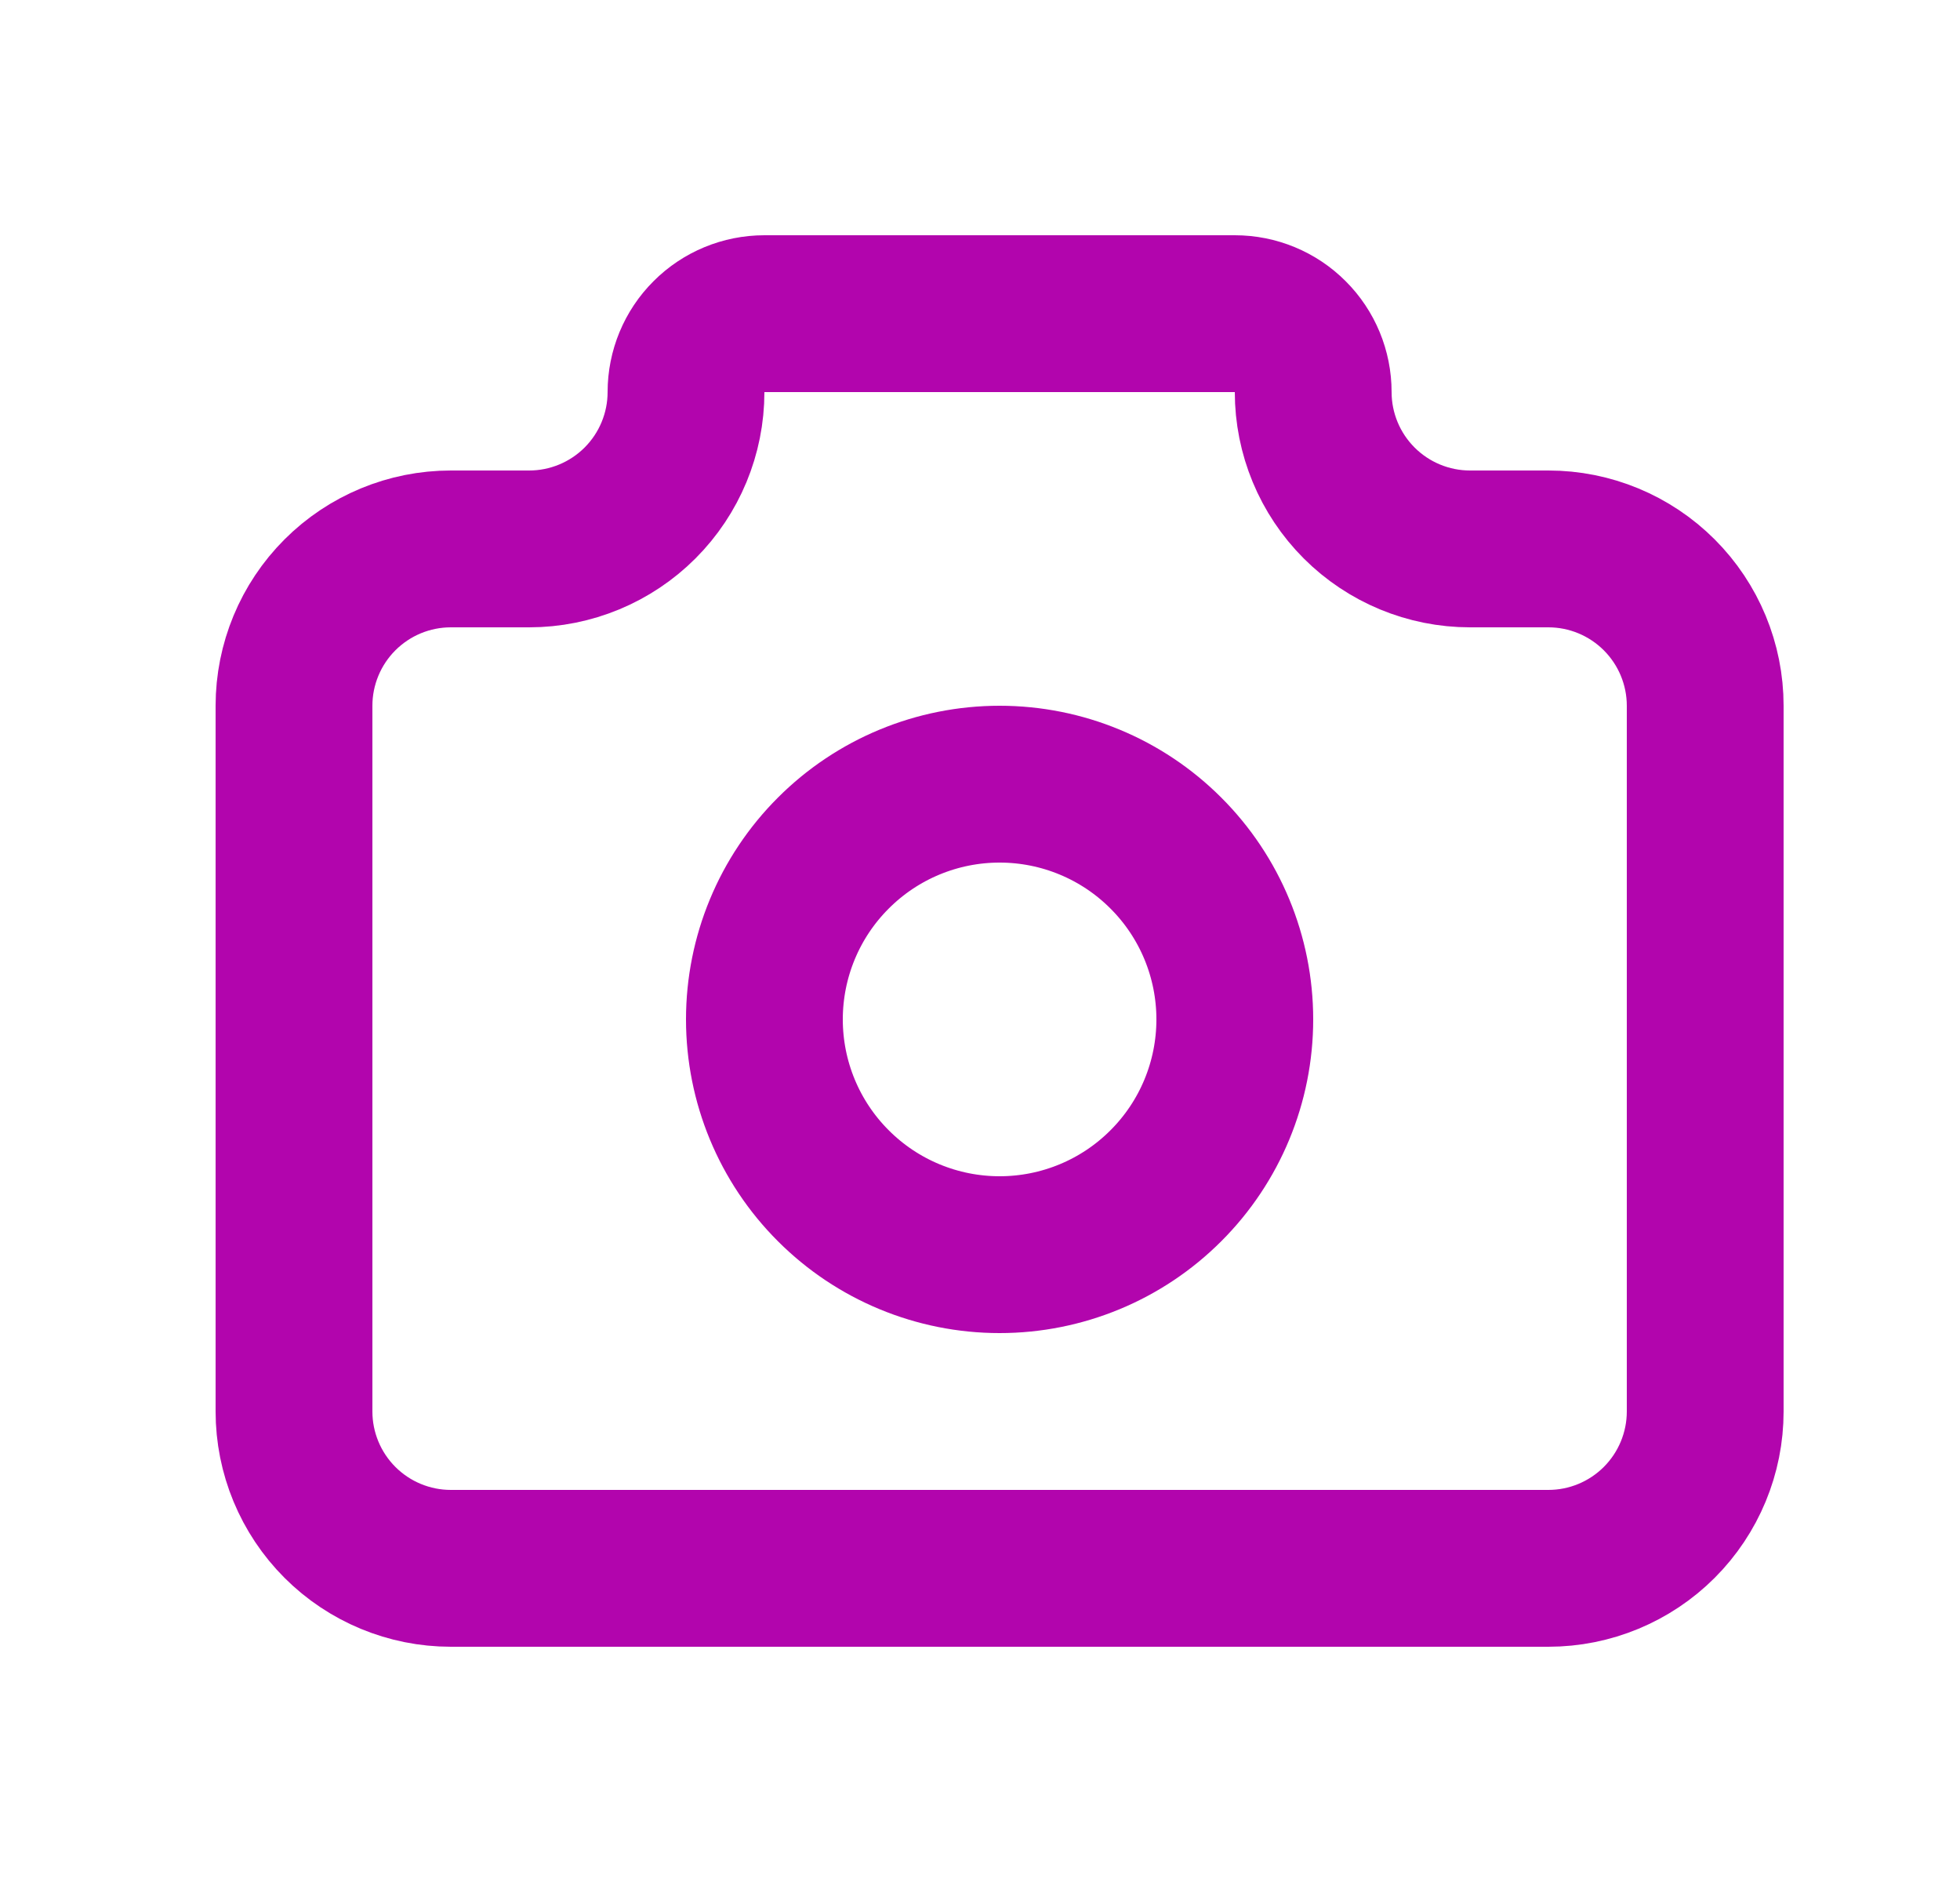
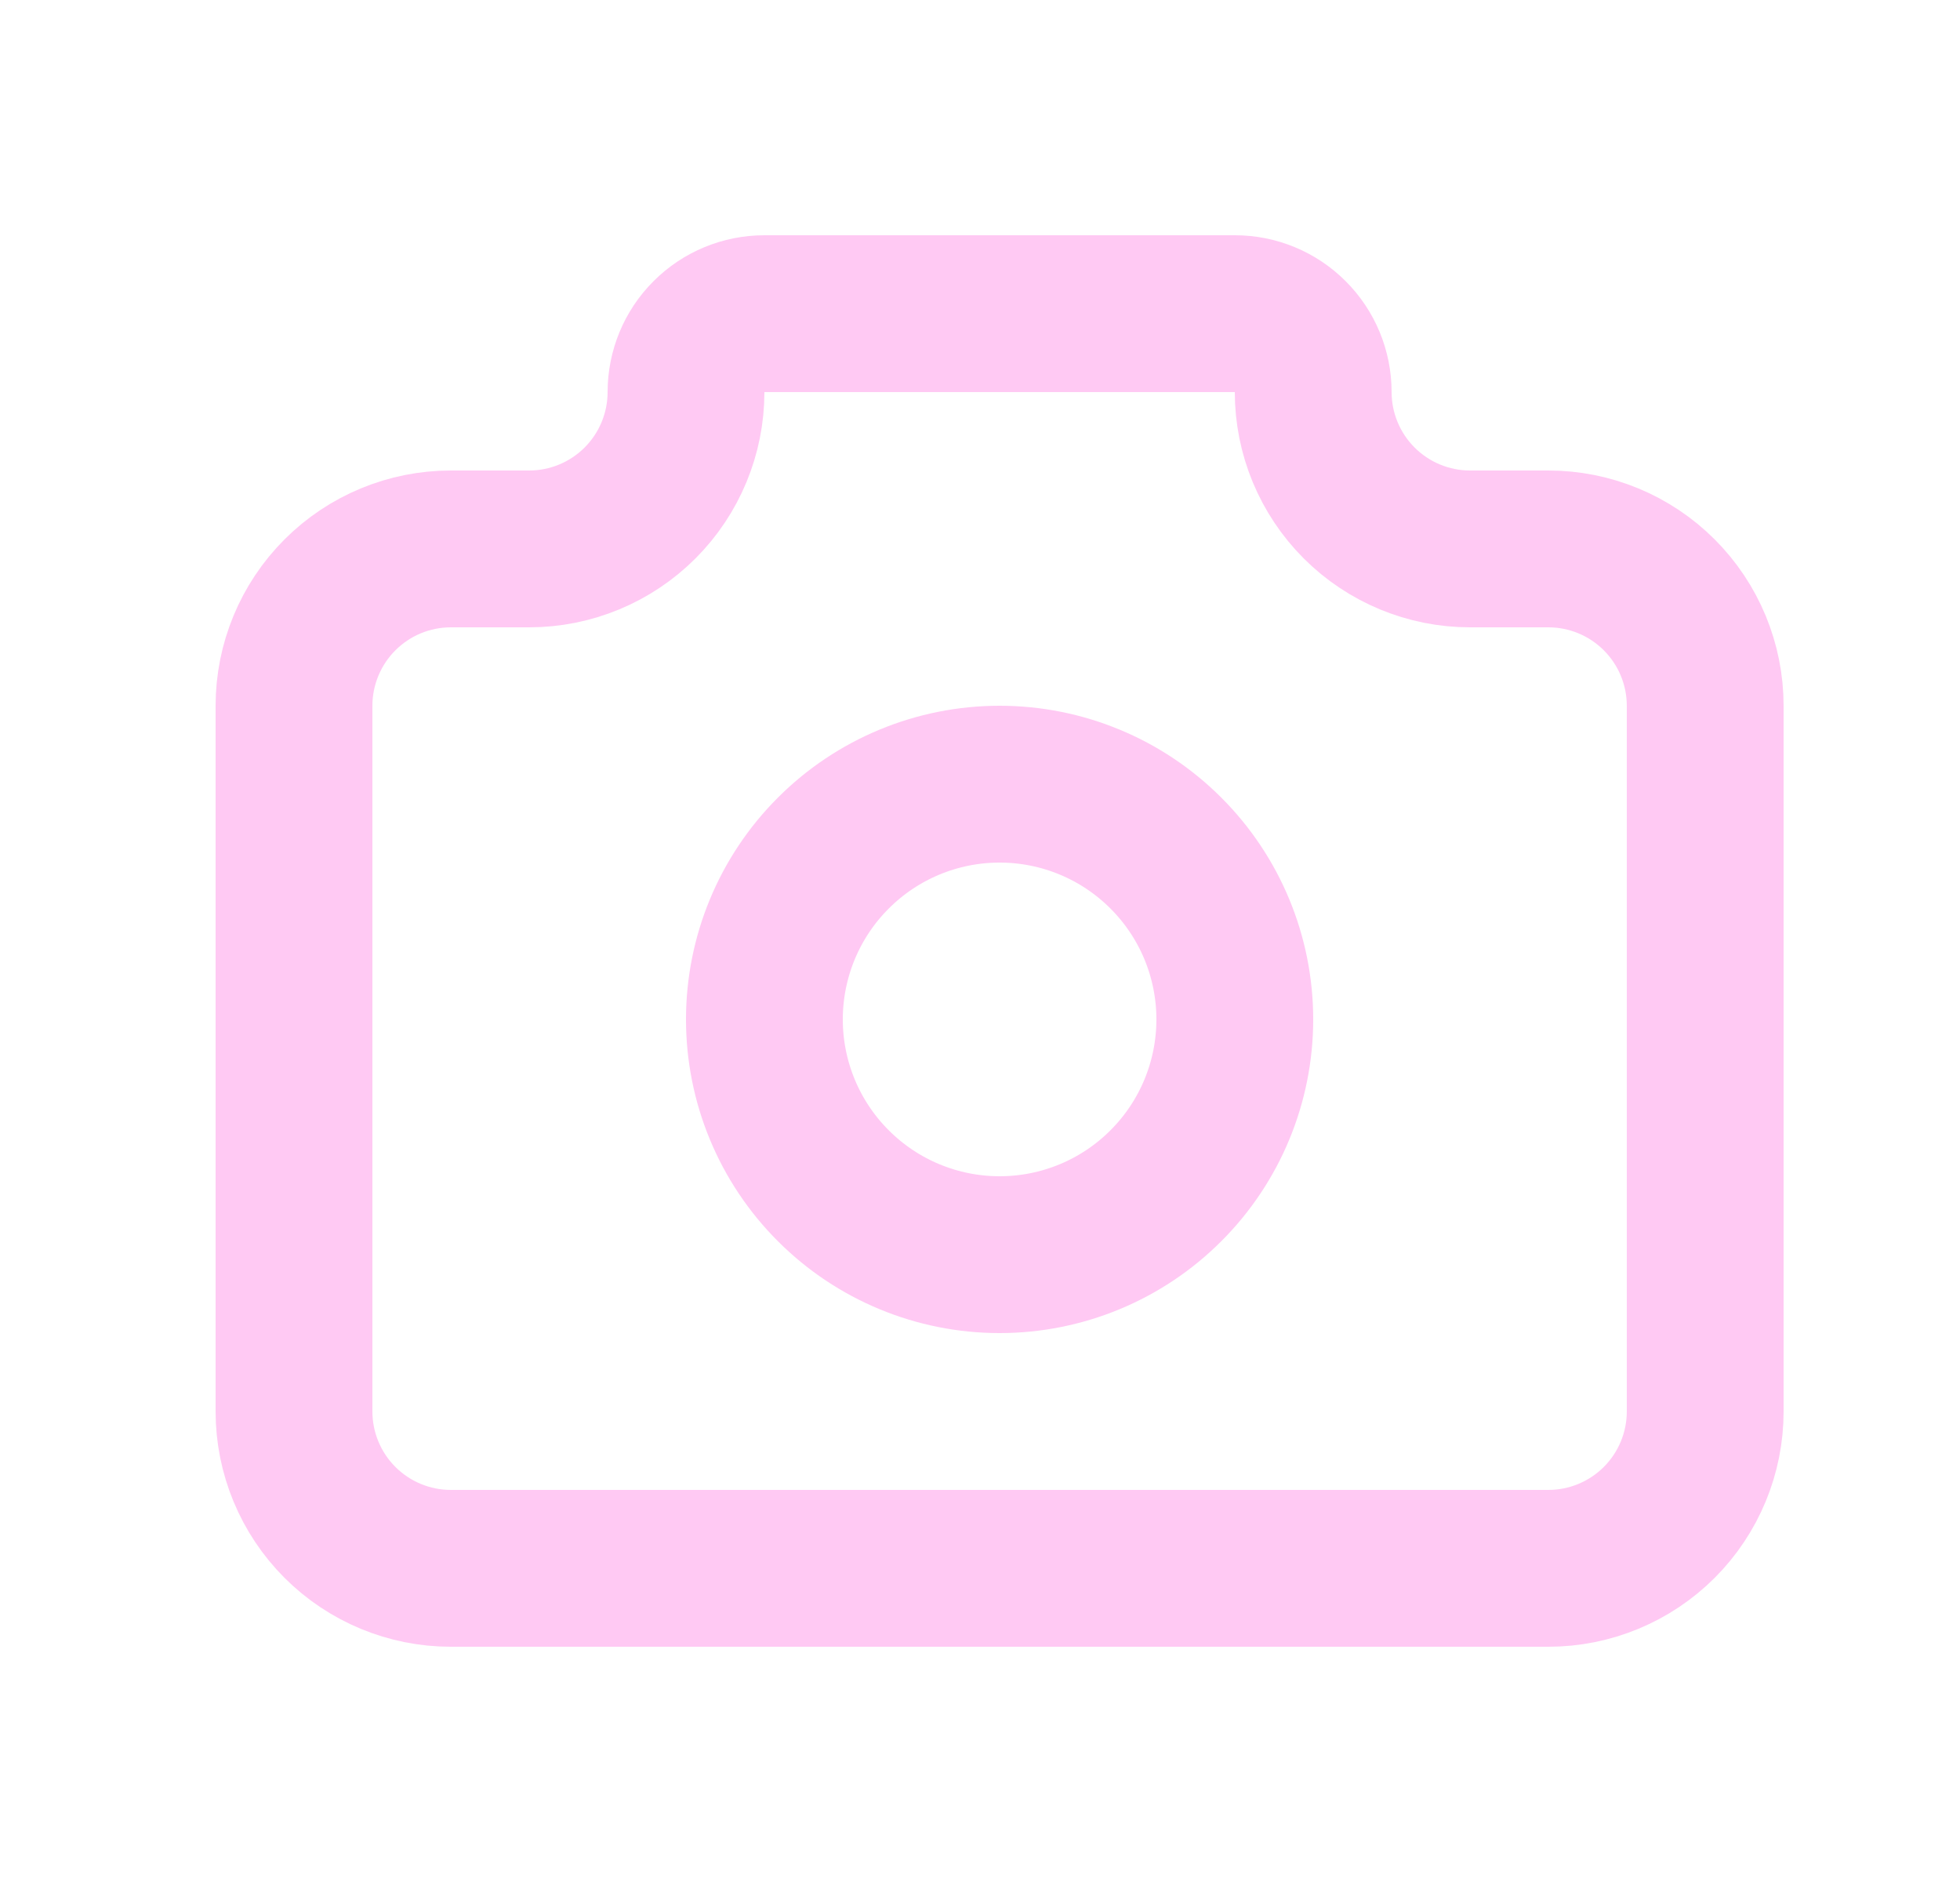
<svg xmlns="http://www.w3.org/2000/svg" width="25" height="24" viewBox="0 0 25 24" fill="none">
-   <path d="M5.75 7H6.75C7.28 7 7.789 6.789 8.164 6.414C8.539 6.039 8.75 5.53 8.75 5C8.75 4.735 8.855 4.48 9.043 4.293C9.23 4.105 9.485 4 9.75 4H15.75C16.015 4 16.27 4.105 16.457 4.293C16.645 4.48 16.75 4.735 16.75 5C16.75 5.53 16.961 6.039 17.336 6.414C17.711 6.789 18.22 7 18.75 7H19.75C20.28 7 20.789 7.211 21.164 7.586C21.539 7.961 21.75 8.47 21.75 9V18C21.75 18.53 21.539 19.039 21.164 19.414C20.789 19.789 20.28 20 19.75 20H5.75C5.22 20 4.711 19.789 4.336 19.414C3.961 19.039 3.75 18.53 3.75 18V9C3.75 8.47 3.961 7.961 4.336 7.586C4.711 7.211 5.22 7 5.75 7Z" stroke="#B205AD" stroke-width="2" stroke-linecap="round" stroke-linejoin="round" />
-   <path d="M9.75 13C9.75 13.796 10.066 14.559 10.629 15.121C11.191 15.684 11.954 16 12.75 16C13.546 16 14.309 15.684 14.871 15.121C15.434 14.559 15.75 13.796 15.75 13C15.75 12.204 15.434 11.441 14.871 10.879C14.309 10.316 13.546 10 12.75 10C11.954 10 11.191 10.316 10.629 10.879C10.066 11.441 9.75 12.204 9.75 13Z" stroke="#B205AD" stroke-width="2" stroke-linecap="round" stroke-linejoin="round" />
+   <path d="M5.75 7H6.75C7.28 7 7.789 6.789 8.164 6.414C8.539 6.039 8.75 5.53 8.75 5C8.75 4.735 8.855 4.48 9.043 4.293C9.23 4.105 9.485 4 9.75 4H15.75C16.015 4 16.27 4.105 16.457 4.293C16.645 4.48 16.75 4.735 16.75 5C16.75 5.53 16.961 6.039 17.336 6.414C17.711 6.789 18.22 7 18.75 7H19.75C20.28 7 20.789 7.211 21.164 7.586C21.539 7.961 21.75 8.47 21.75 9V18C21.75 18.53 21.539 19.039 21.164 19.414C20.789 19.789 20.28 20 19.75 20H5.75C5.22 20 4.711 19.789 4.336 19.414C3.961 19.039 3.75 18.53 3.75 18V9C3.75 8.47 3.961 7.961 4.336 7.586C4.711 7.211 5.22 7 5.75 7Z" stroke="#ffc9f3" stroke-width="2" stroke-linecap="round" stroke-linejoin="round" />
+   <path d="M9.75 13C9.75 13.796 10.066 14.559 10.629 15.121C11.191 15.684 11.954 16 12.75 16C13.546 16 14.309 15.684 14.871 15.121C15.434 14.559 15.75 13.796 15.75 13C15.75 12.204 15.434 11.441 14.871 10.879C14.309 10.316 13.546 10 12.75 10C11.954 10 11.191 10.316 10.629 10.879C10.066 11.441 9.75 12.204 9.75 13Z" stroke="#ffc9f3" stroke-width="2" stroke-linecap="round" stroke-linejoin="round" />
</svg>
